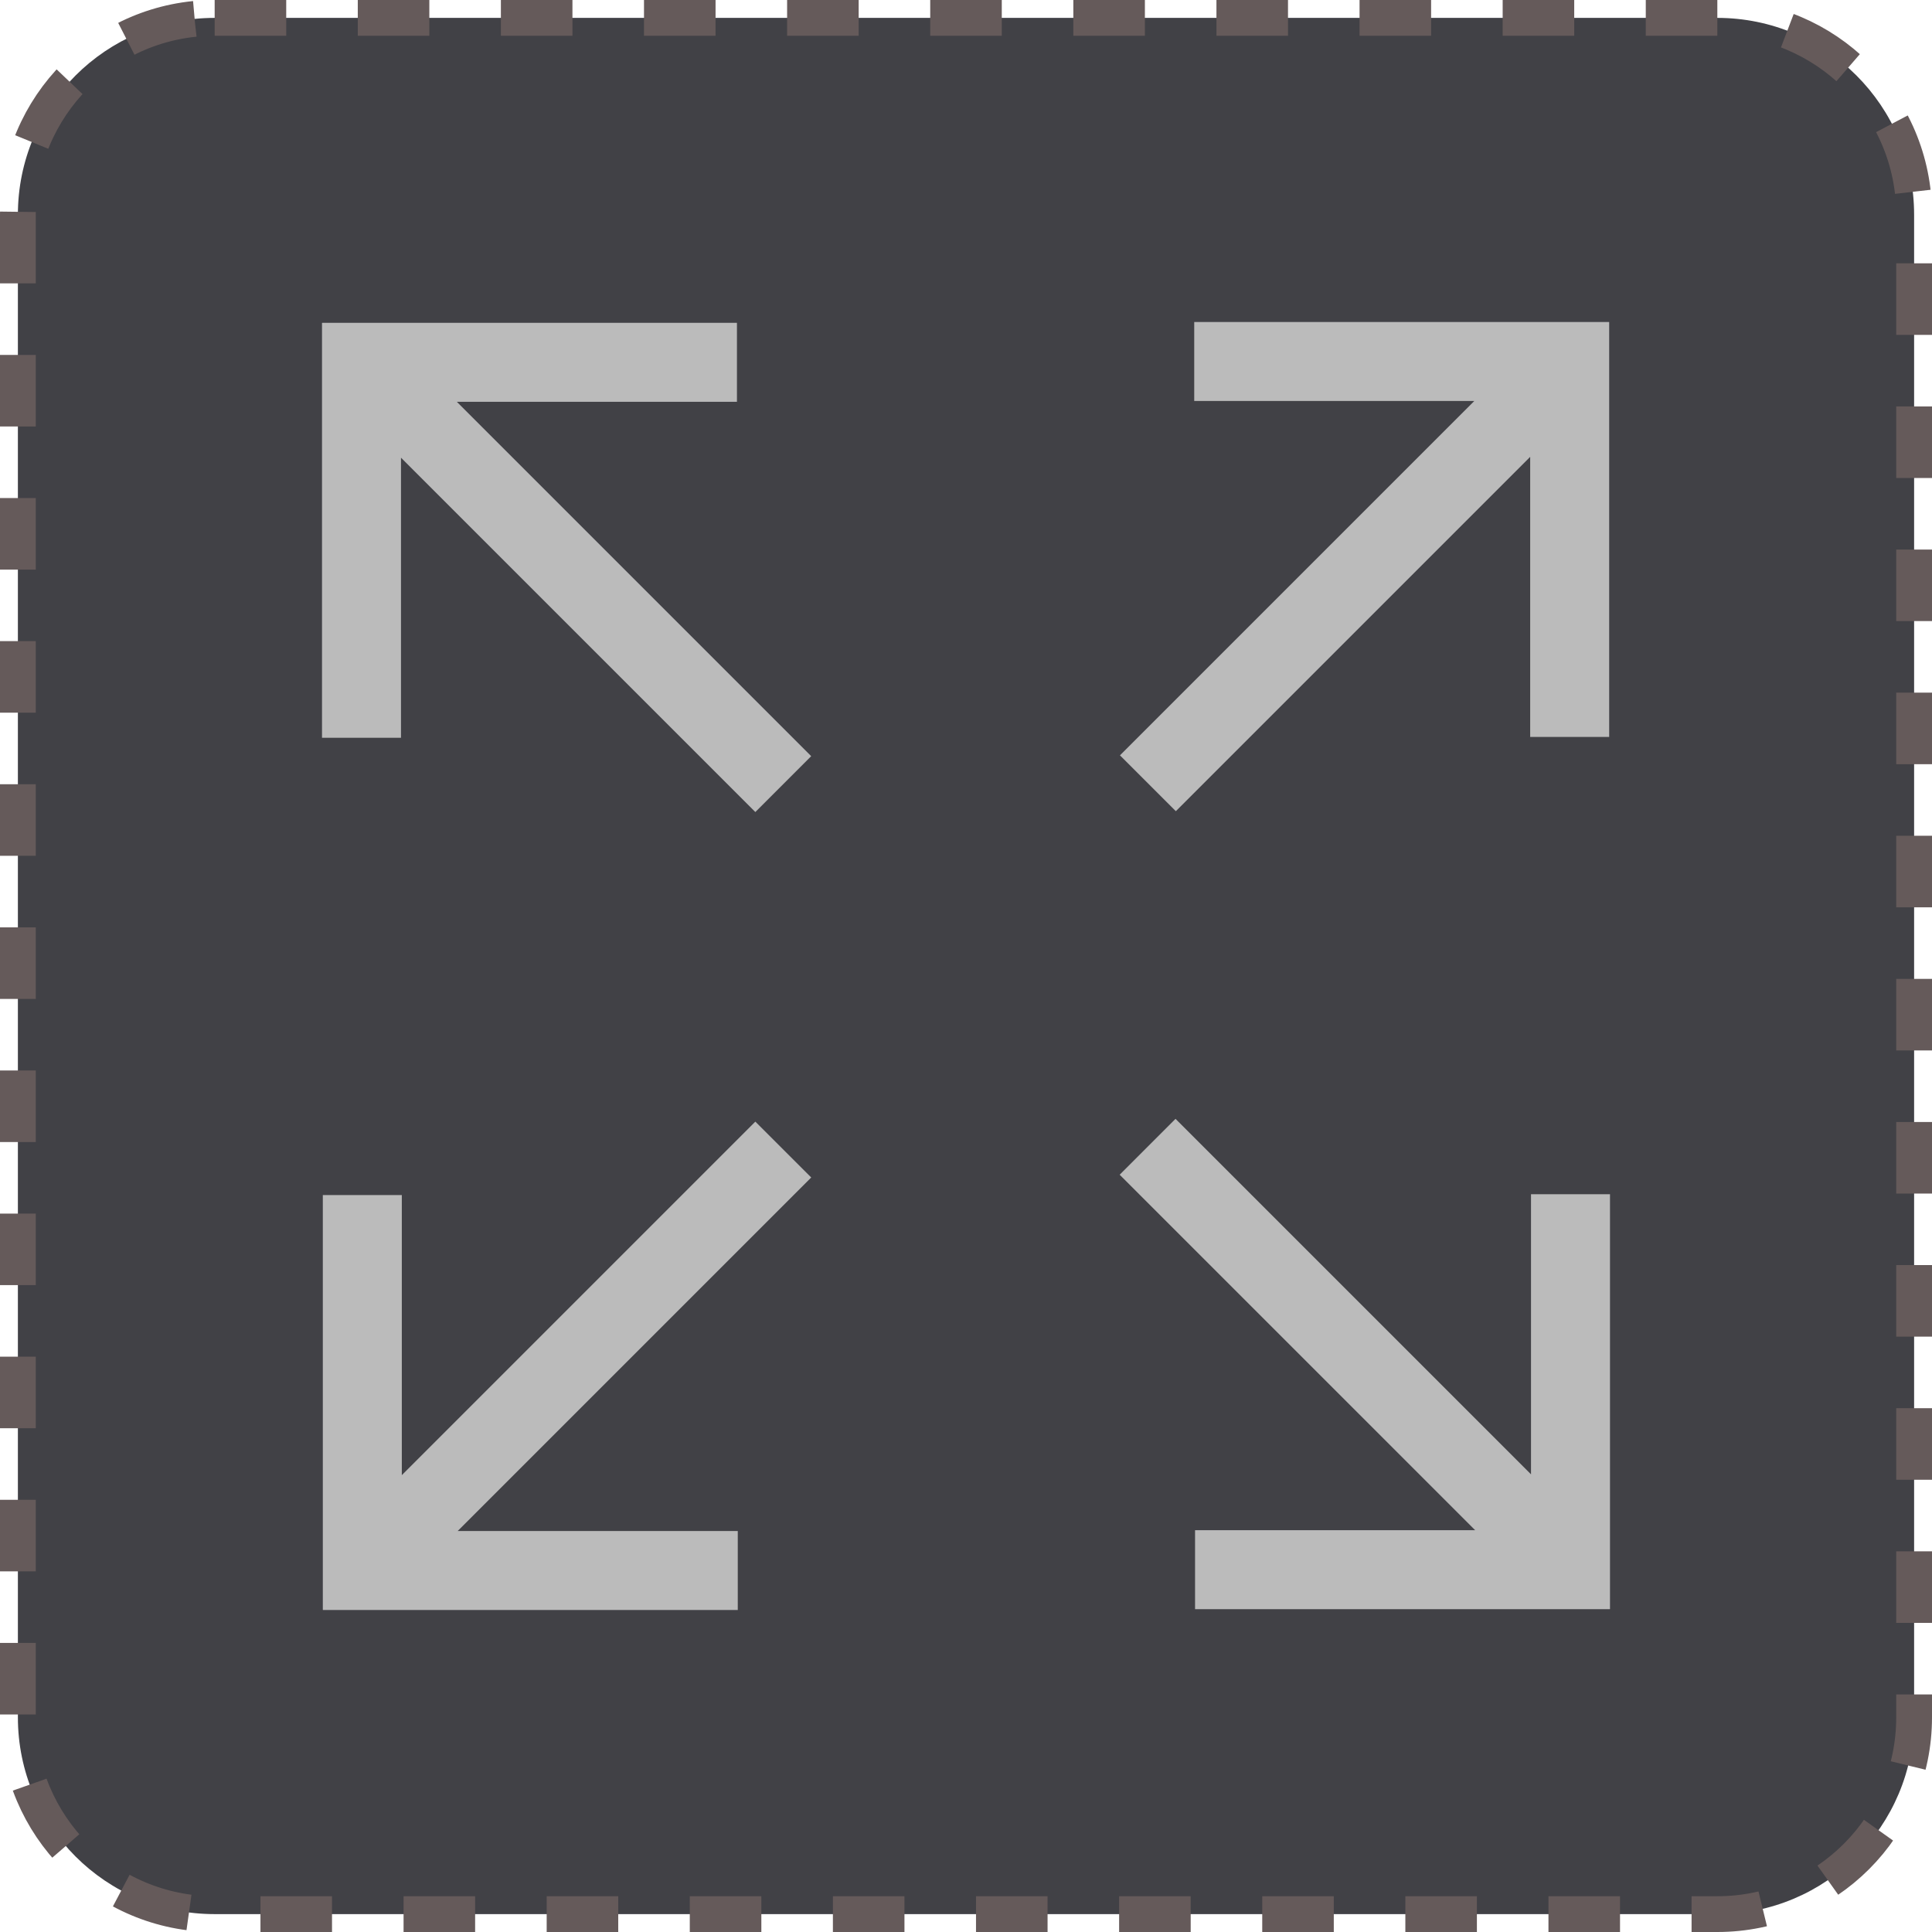
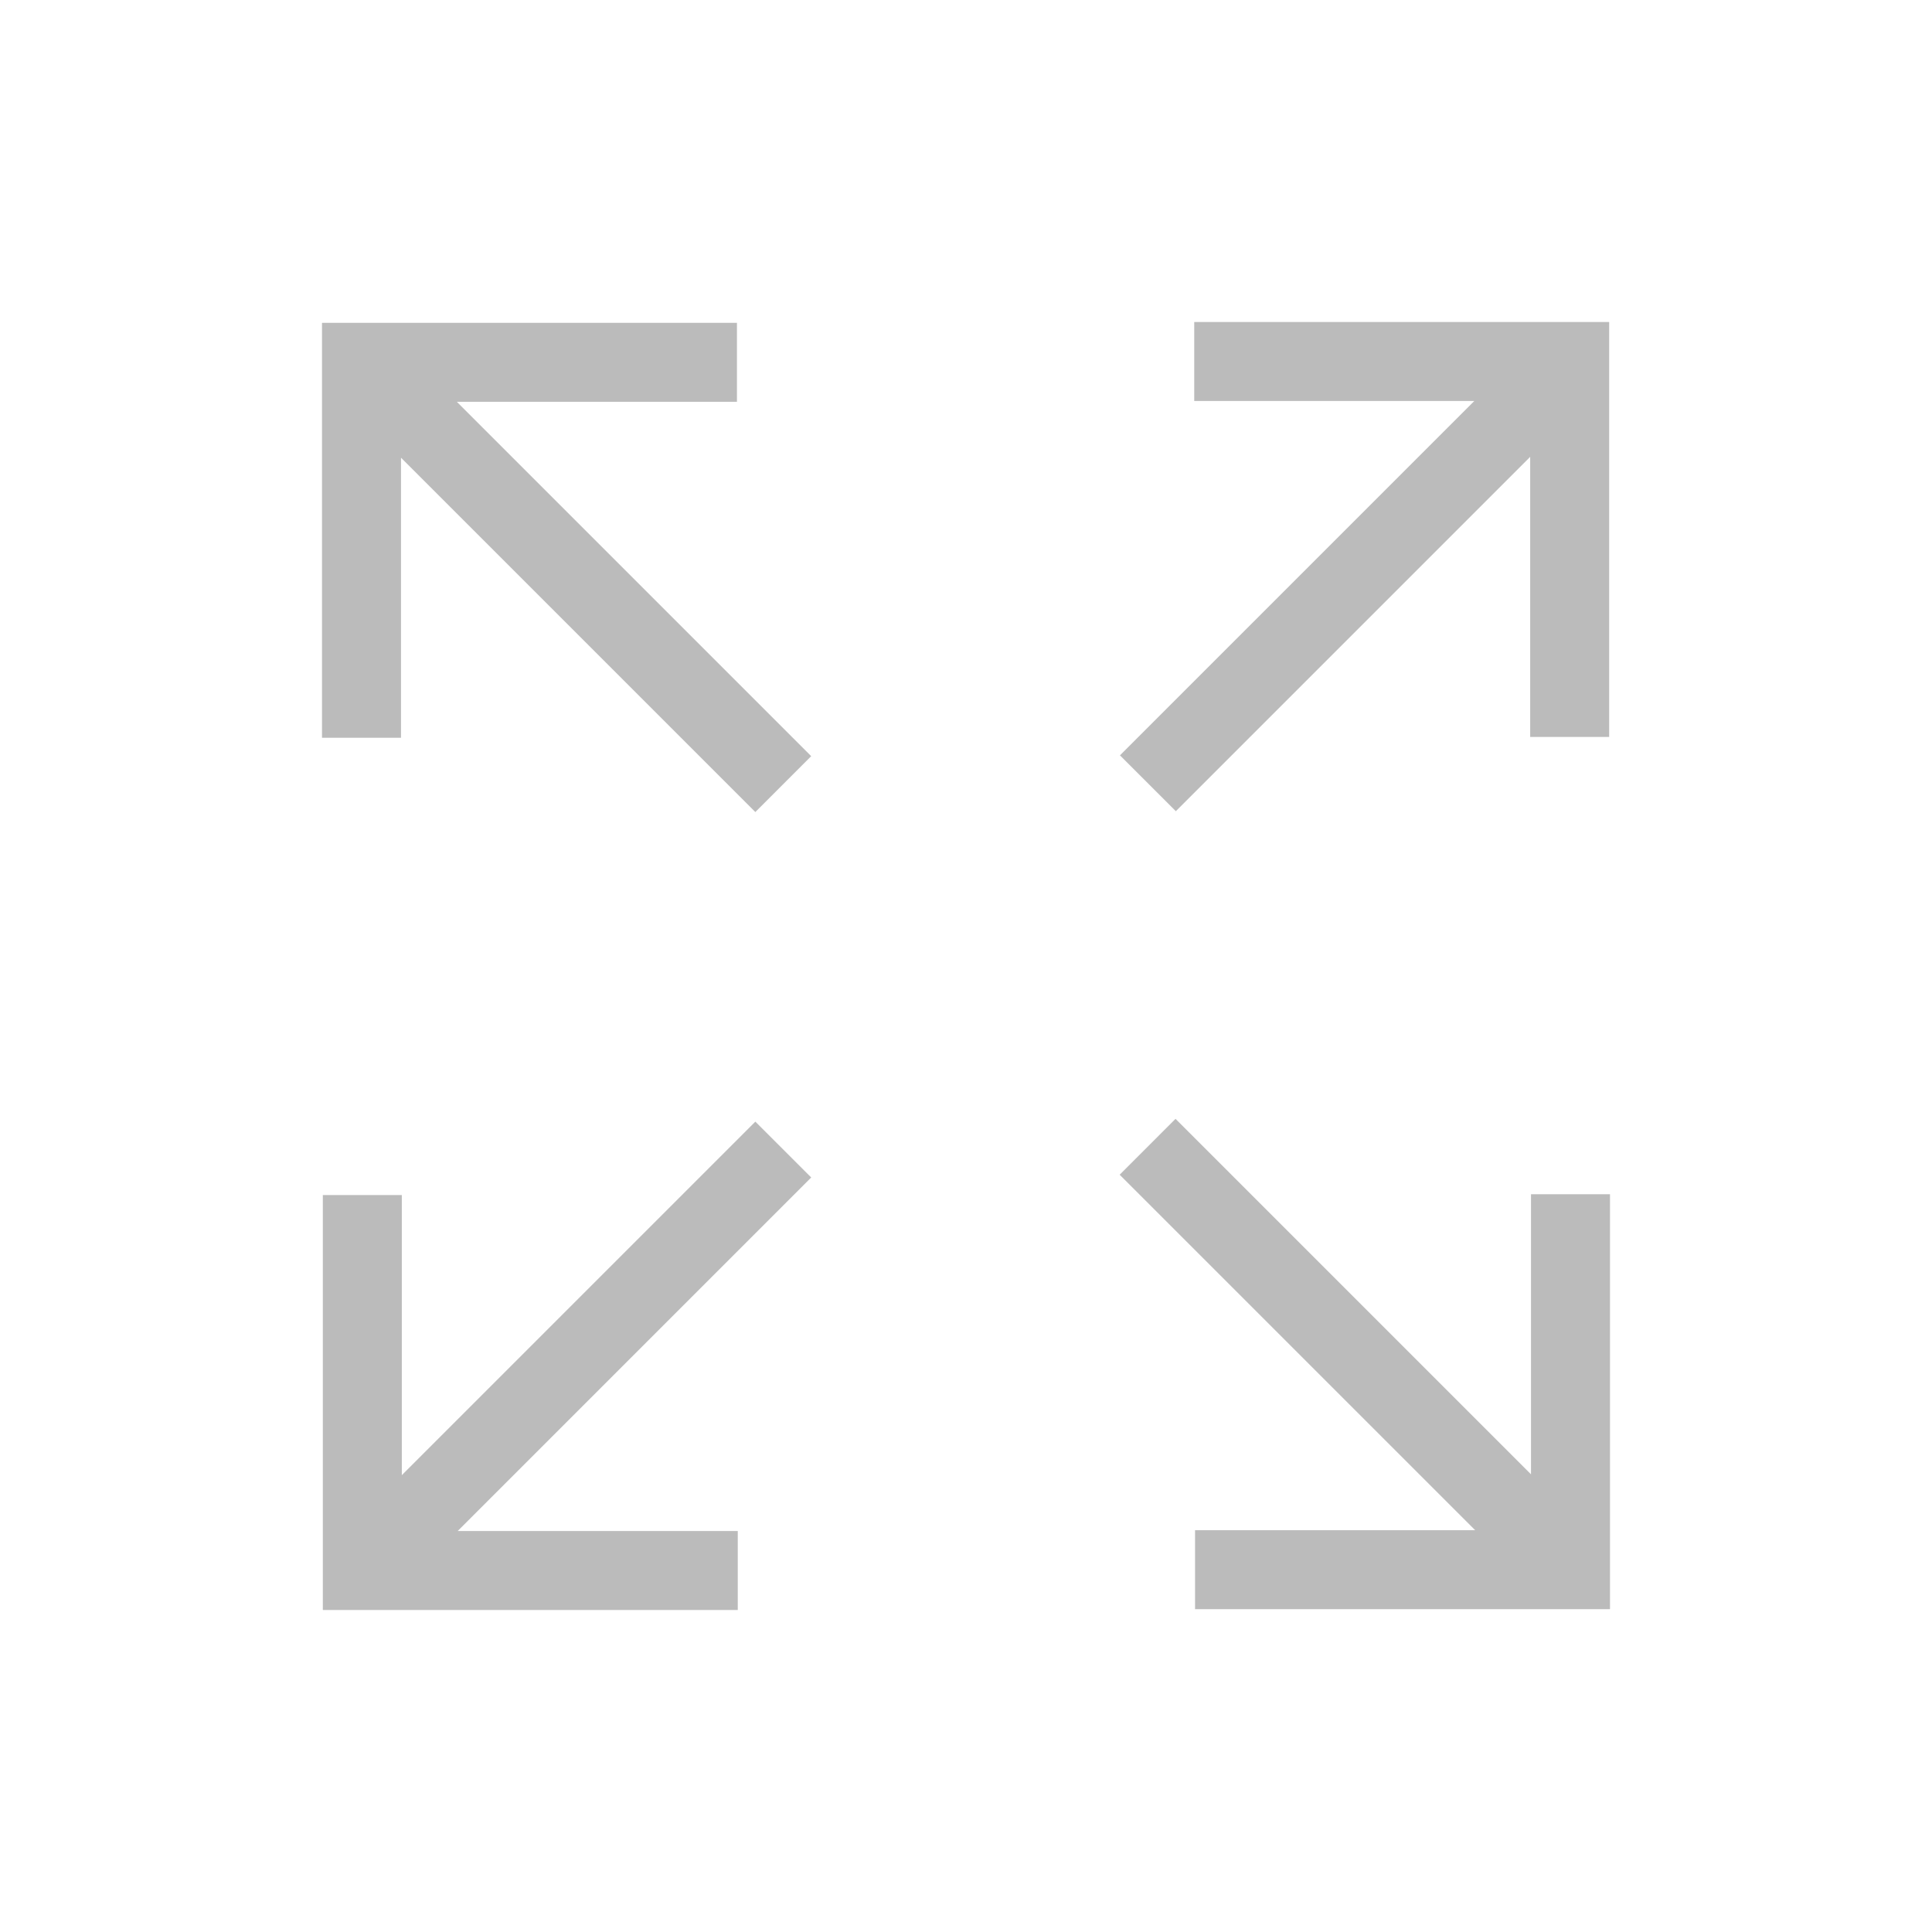
<svg xmlns="http://www.w3.org/2000/svg" width="54" height="54" viewBox="0 0 54 54" fill="none">
-   <rect x="0.5" y="0.5" width="53" height="53" rx="5.5" fill="#414146" stroke="#655A5A" stroke-dasharray="2 2" />
  <path d="M31.303 21.112L42.051 10.364L43.612 11.926L32.865 22.673L31.303 21.112ZM33.379 9H44.973V11.208H33.379V9ZM42.769 9.004H44.977V20.598H42.769V9.004ZM10.364 11.949L11.925 10.387L22.673 21.135L21.112 22.697L10.364 11.949ZM9 9.027H11.208V20.621H9V9.027ZM9.004 9.023H20.598V11.231H9.004V9.023ZM10.388 42.074L21.112 31.35L22.674 32.911L11.949 43.636L10.388 42.074ZM9.027 42.792H20.621V45H9.027V42.792ZM9.023 33.402H11.231V44.996H9.023V33.402ZM31.295 32.834L32.856 31.272L43.635 42.051L42.074 43.612L31.295 32.834ZM42.792 33.379H45V44.973H42.792V33.379ZM33.402 42.769H44.996V44.977H33.402V42.769Z" fill="#BBBBBB" />
</svg>
